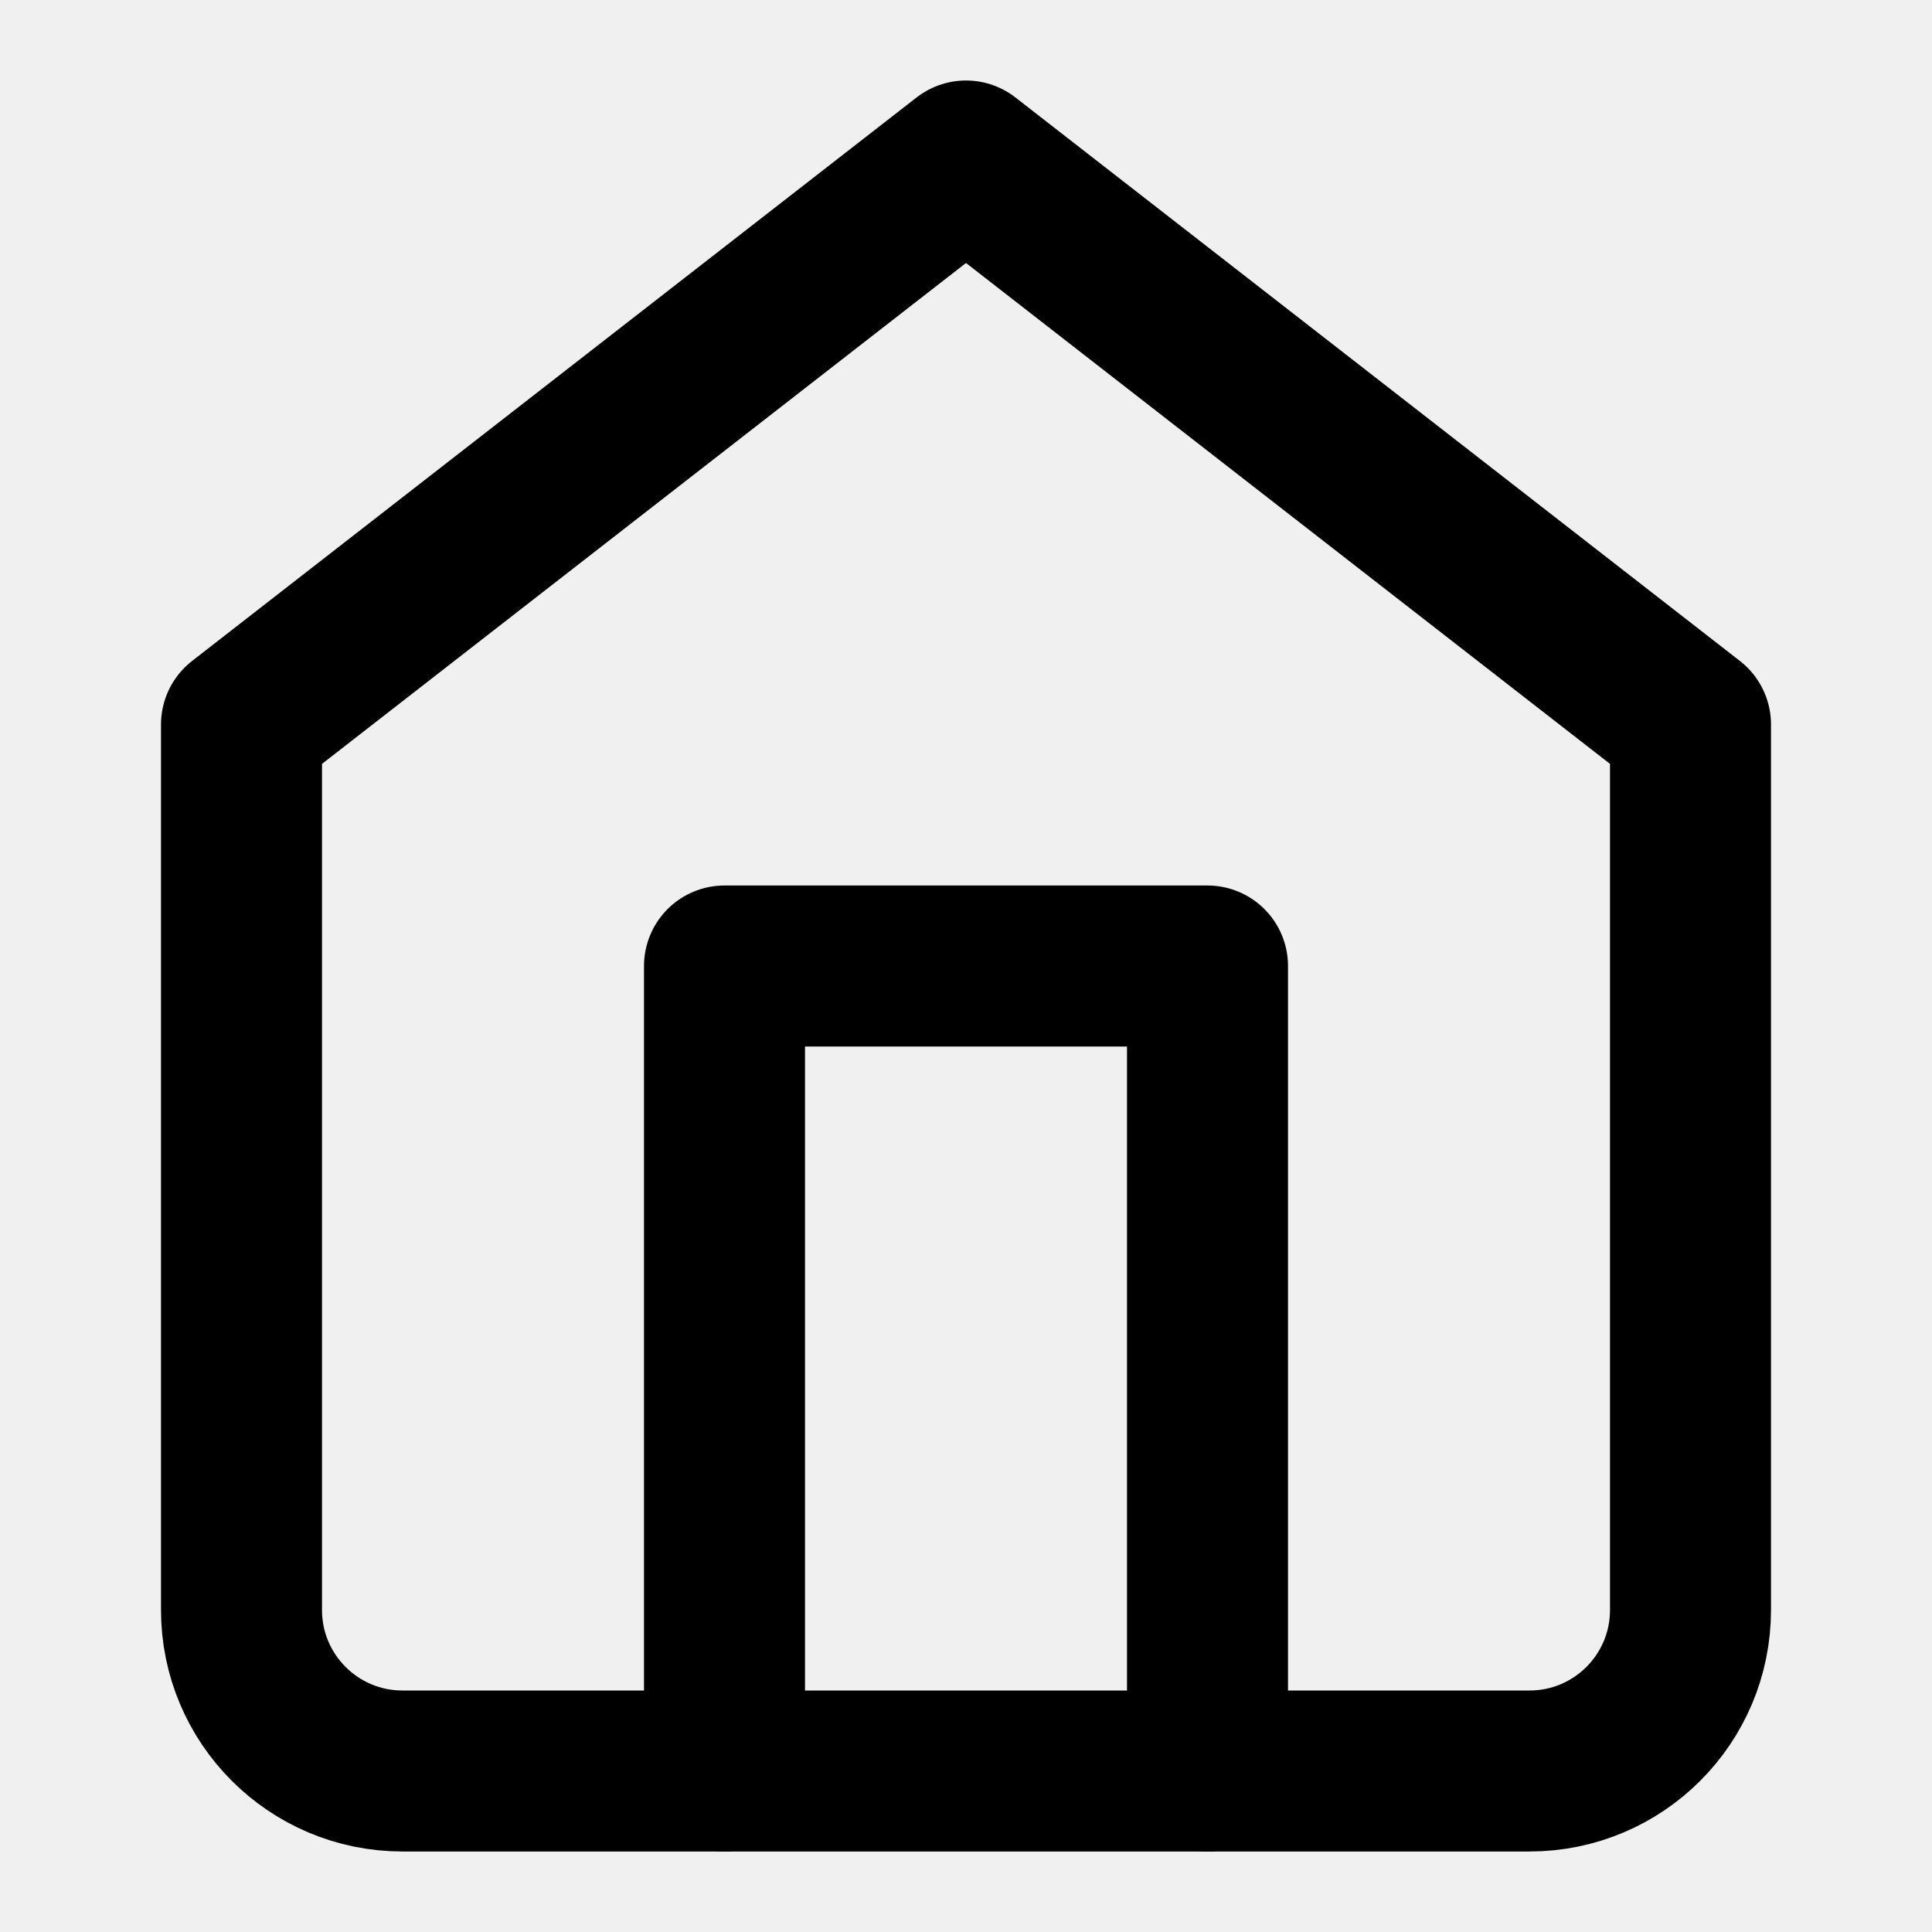
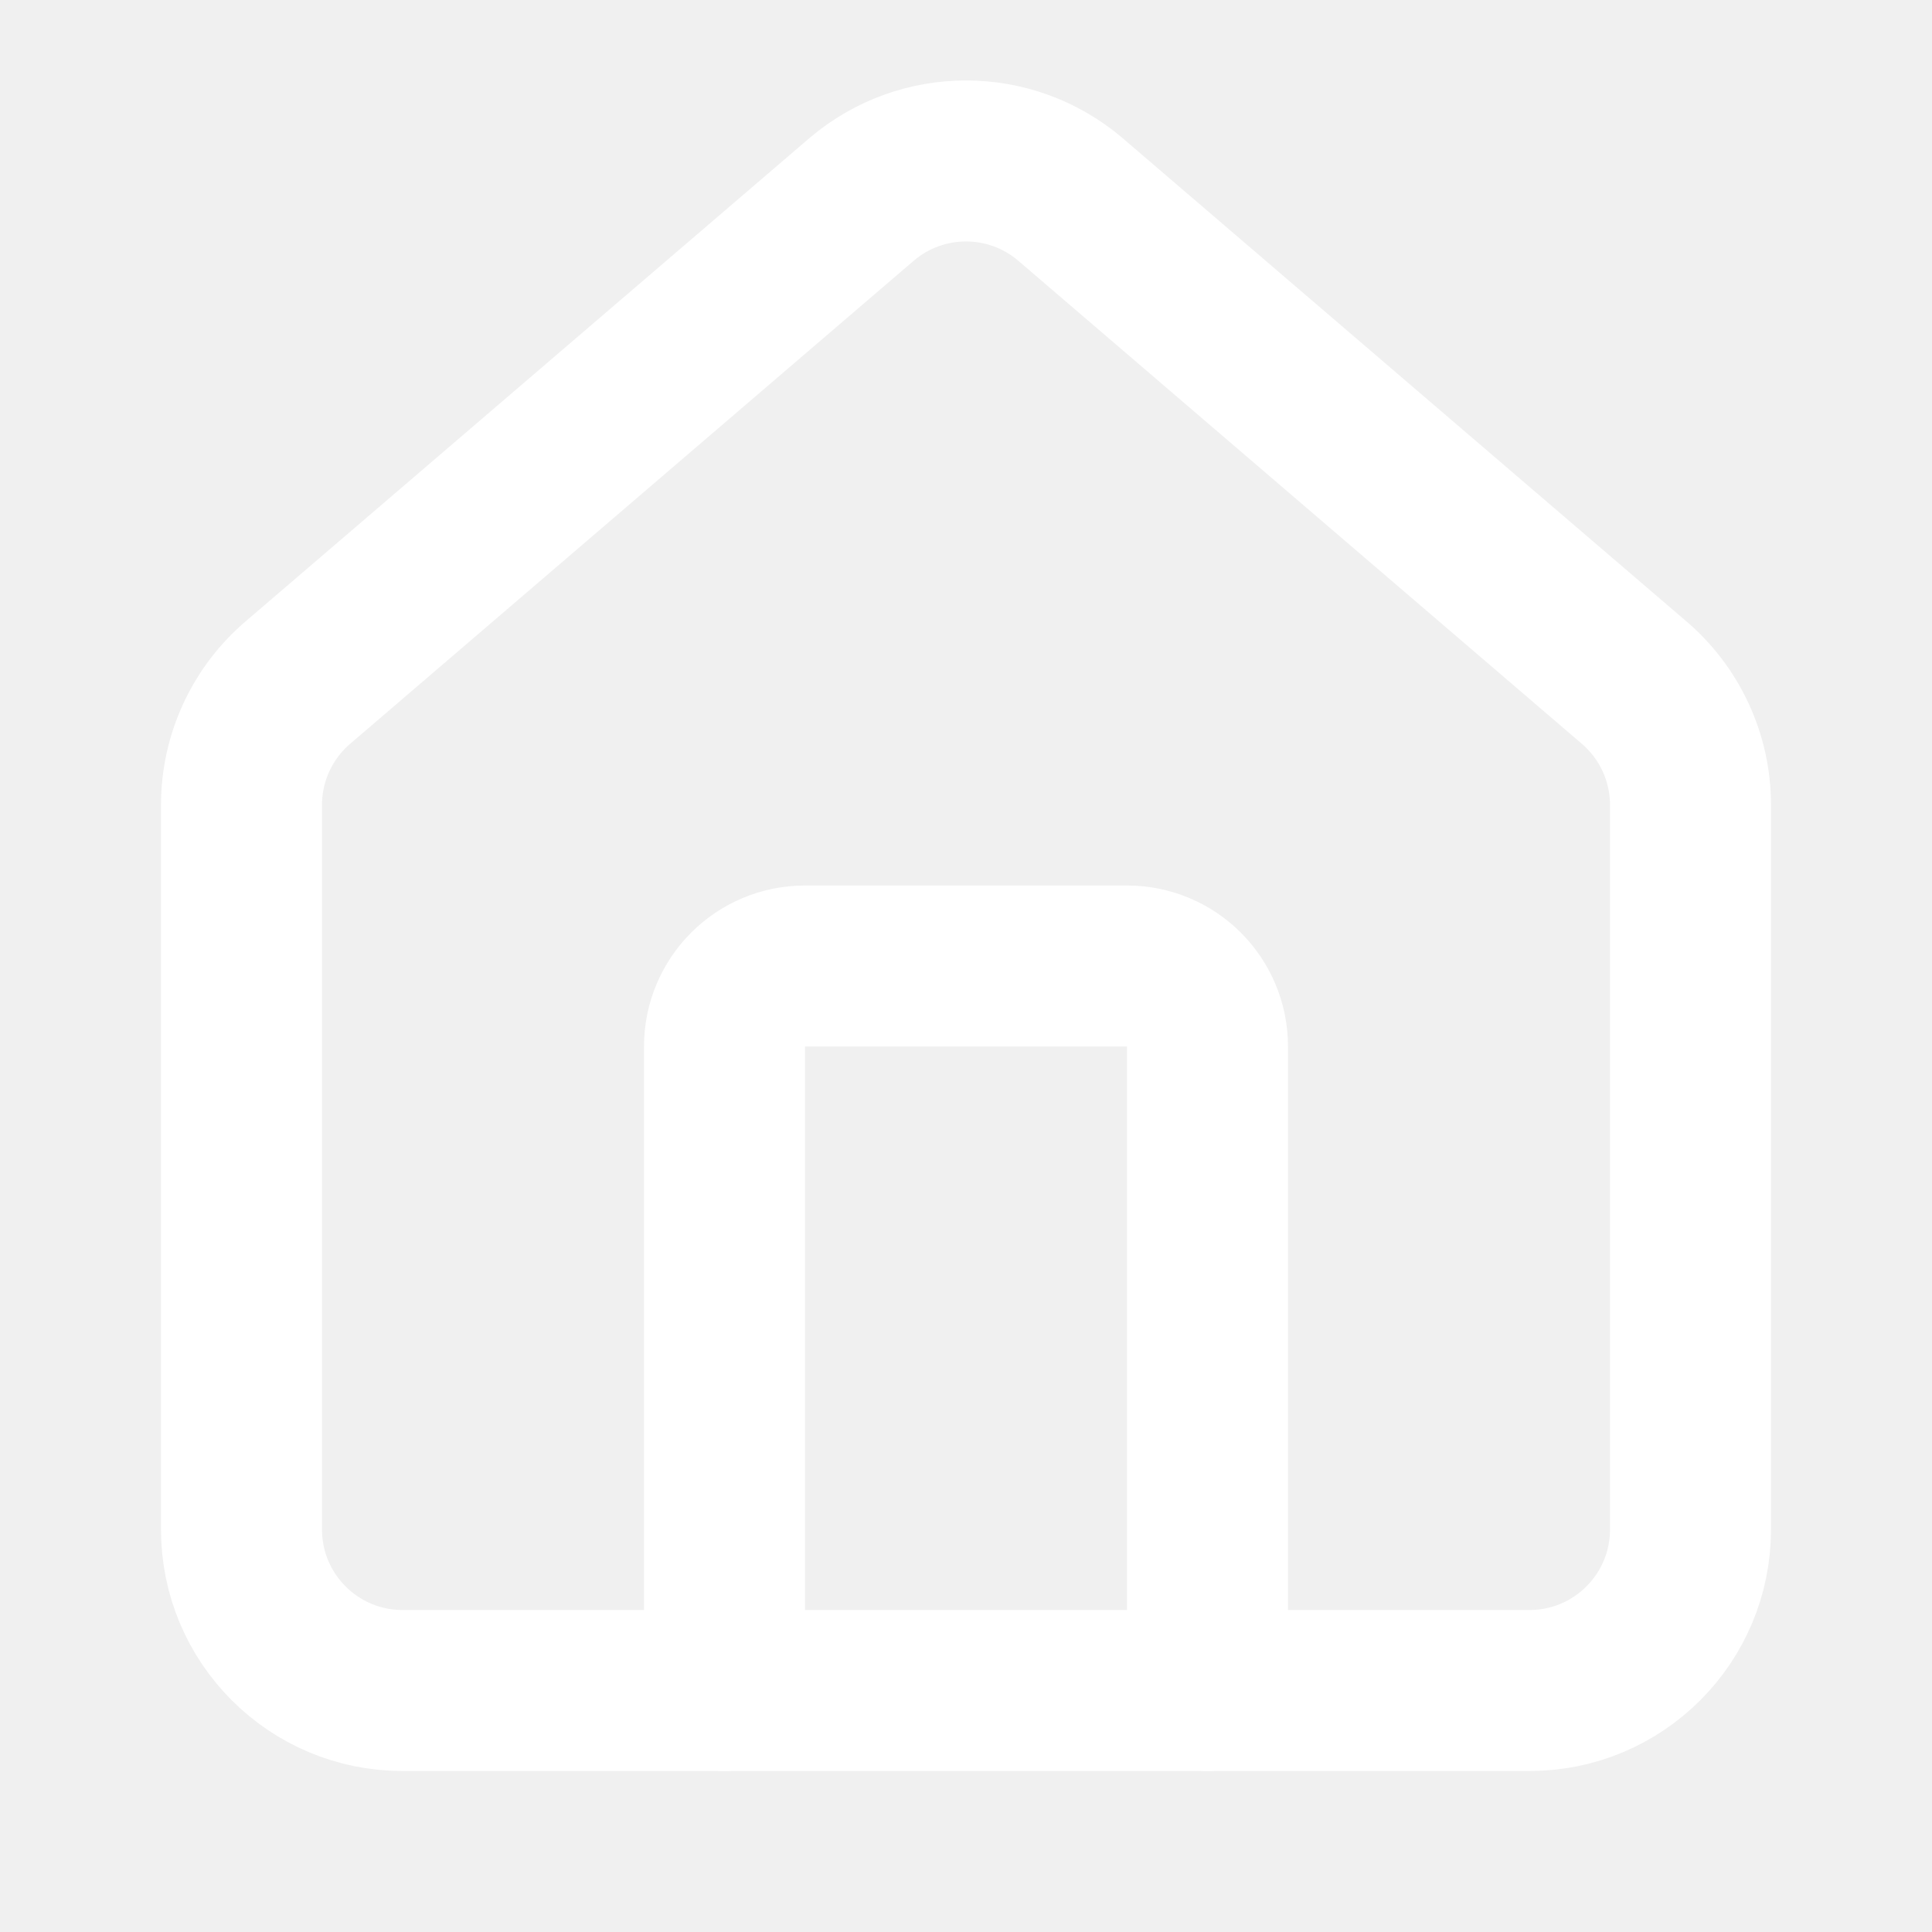
- <svg xmlns="http://www.w3.org/2000/svg" viewBox="0 0 24 24" fill="none" stroke="currentColor" stroke-width="2" stroke-linecap="round" stroke-linejoin="round">
-   <path d="M3 9l9-7 9 7v11a2 2 0 0 1-2 2H5a2 2 0 0 1-2-2z" />
-   <polyline points="9 22 9 12 15 12 15 22" />
+ <svg xmlns="http://www.w3.org/2000/svg" class="lucide lucide-home" width="24" height="24" viewBox="0 0 24 24" fill="none" stroke="white" stroke-width="2" stroke-linecap="round" stroke-linejoin="round">
+   <path d="M15 21v-8a1 1 0 0 0-1-1h-4a1 1 0 0 0-1 1v8" />
+   <path d="M3 10a2 2 0 0 1 .709-1.528l7-6a2 2 0 0 1 2.582 0l7 6A2 2 0 0 1 21 10v9a2 2 0 0 1-2 2H5a2 2 0 0 1-2-2z" />
</svg>
